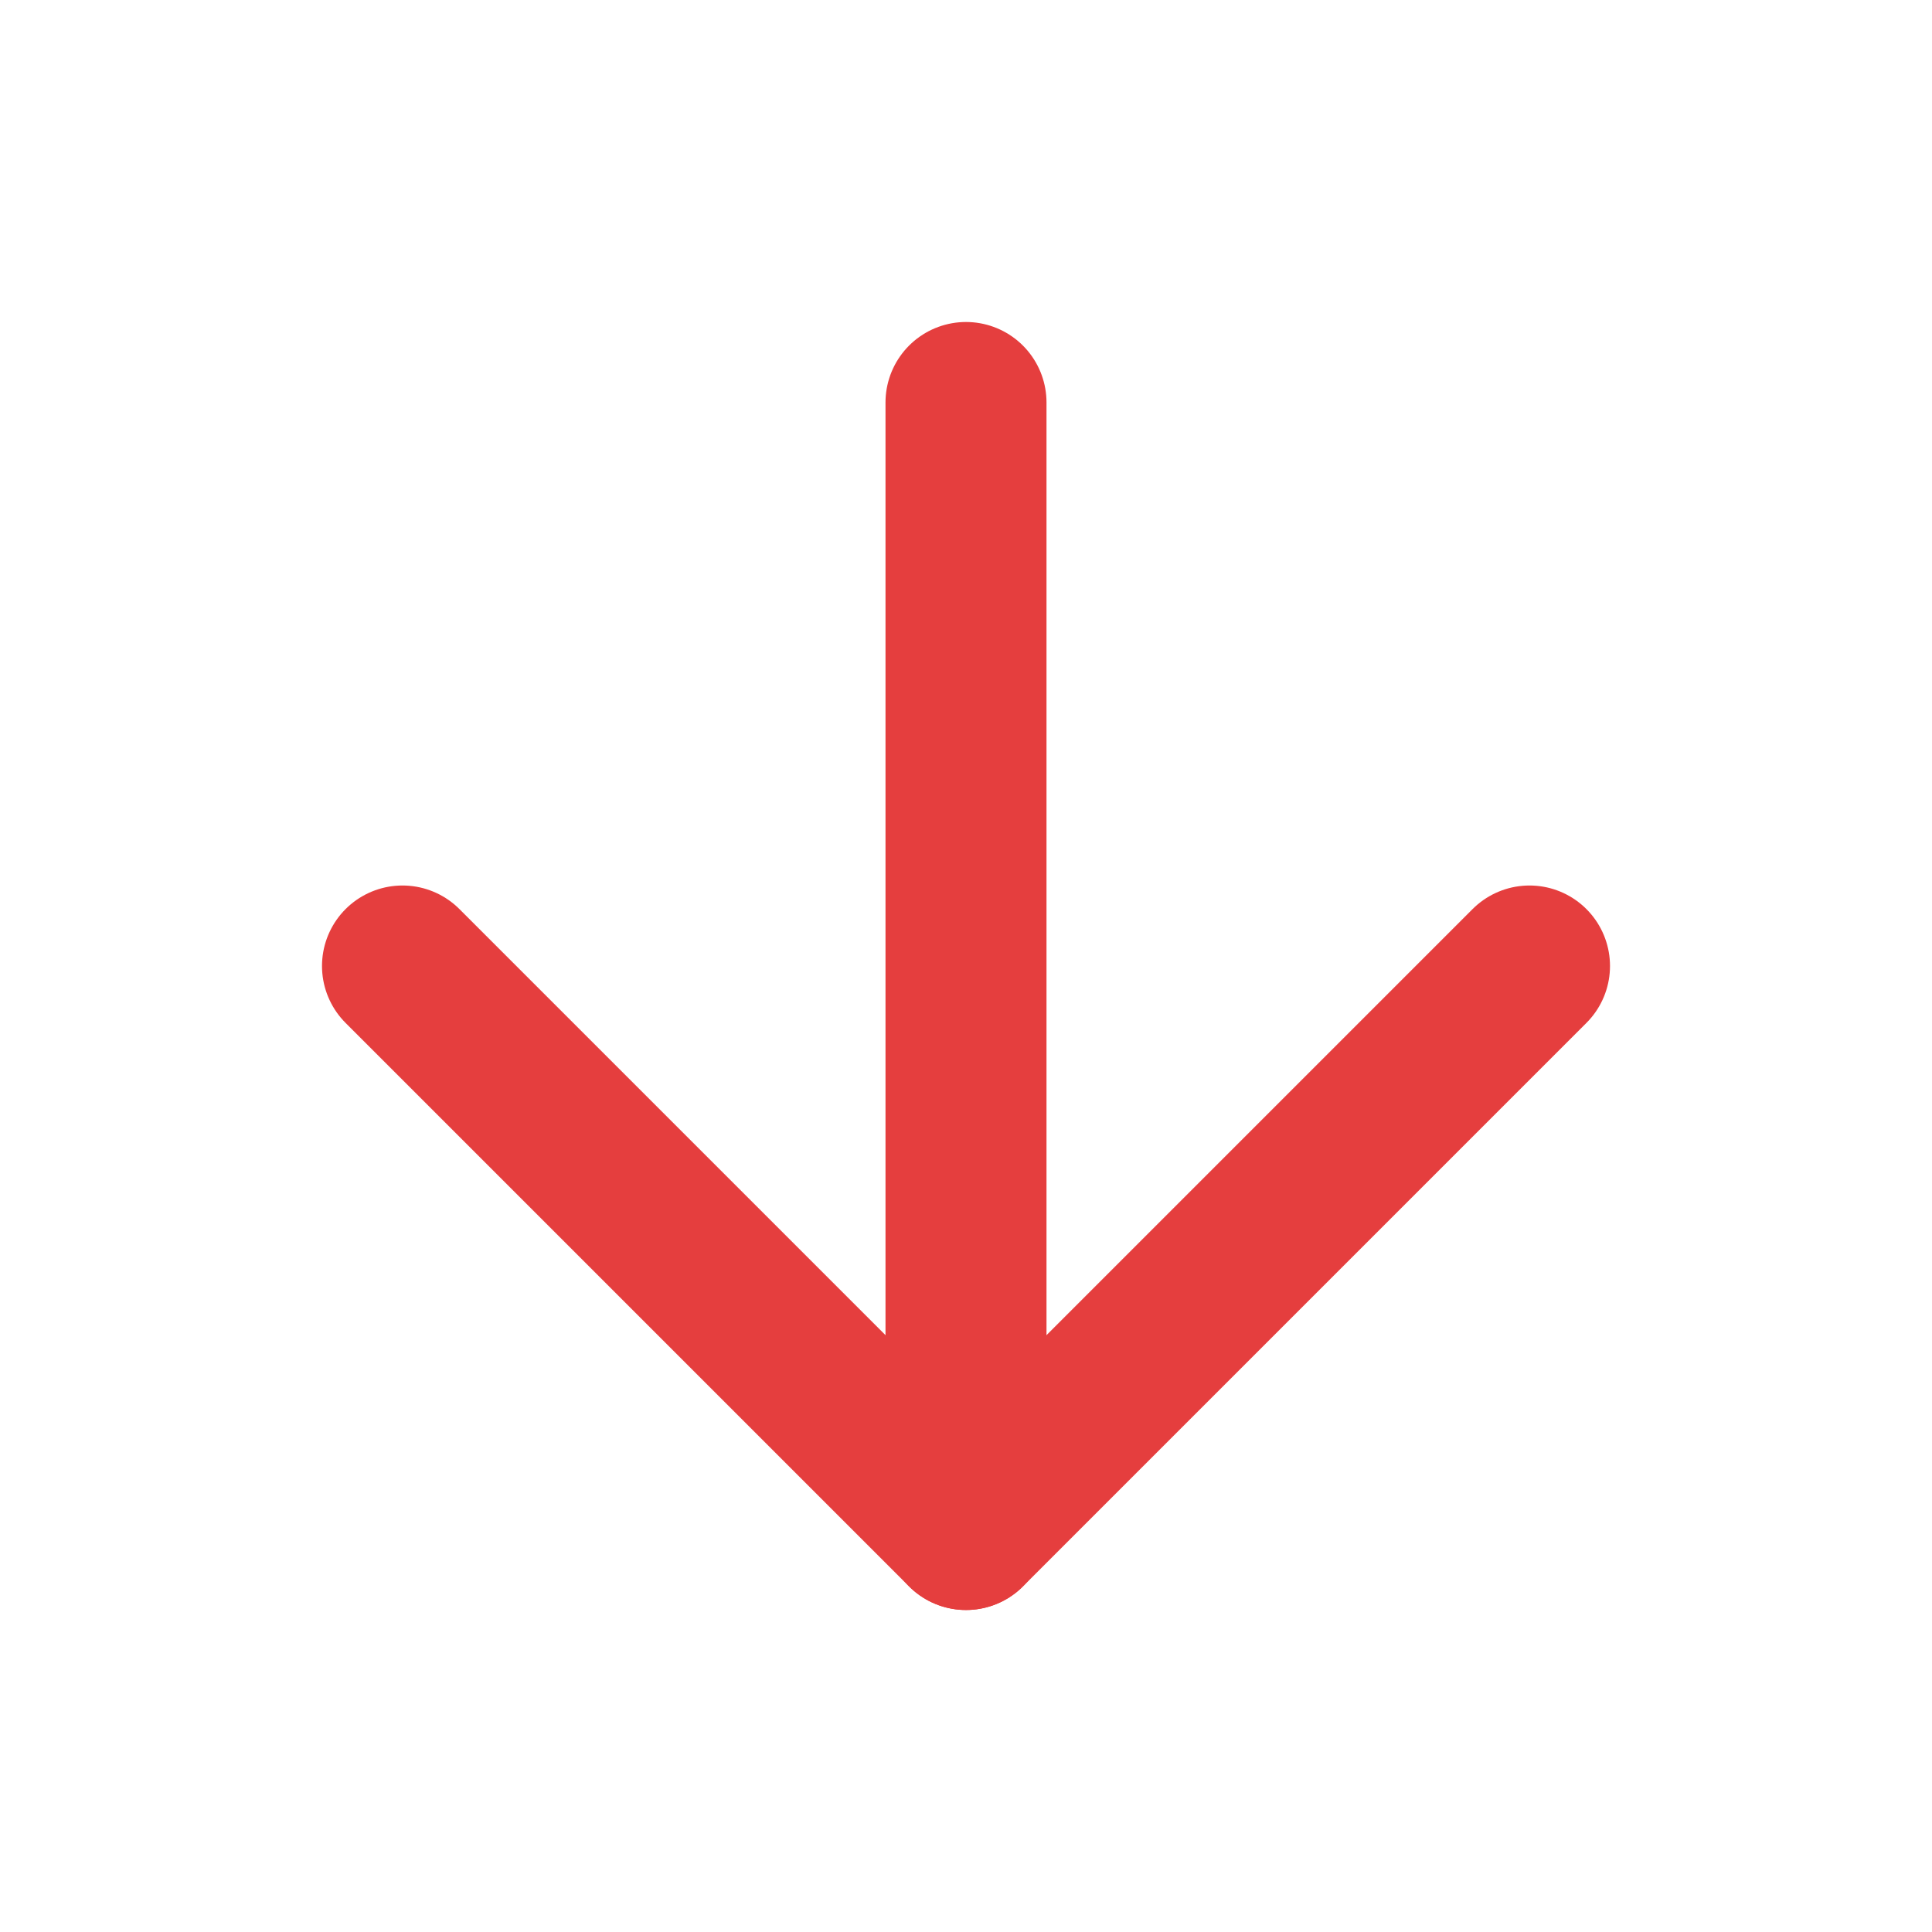
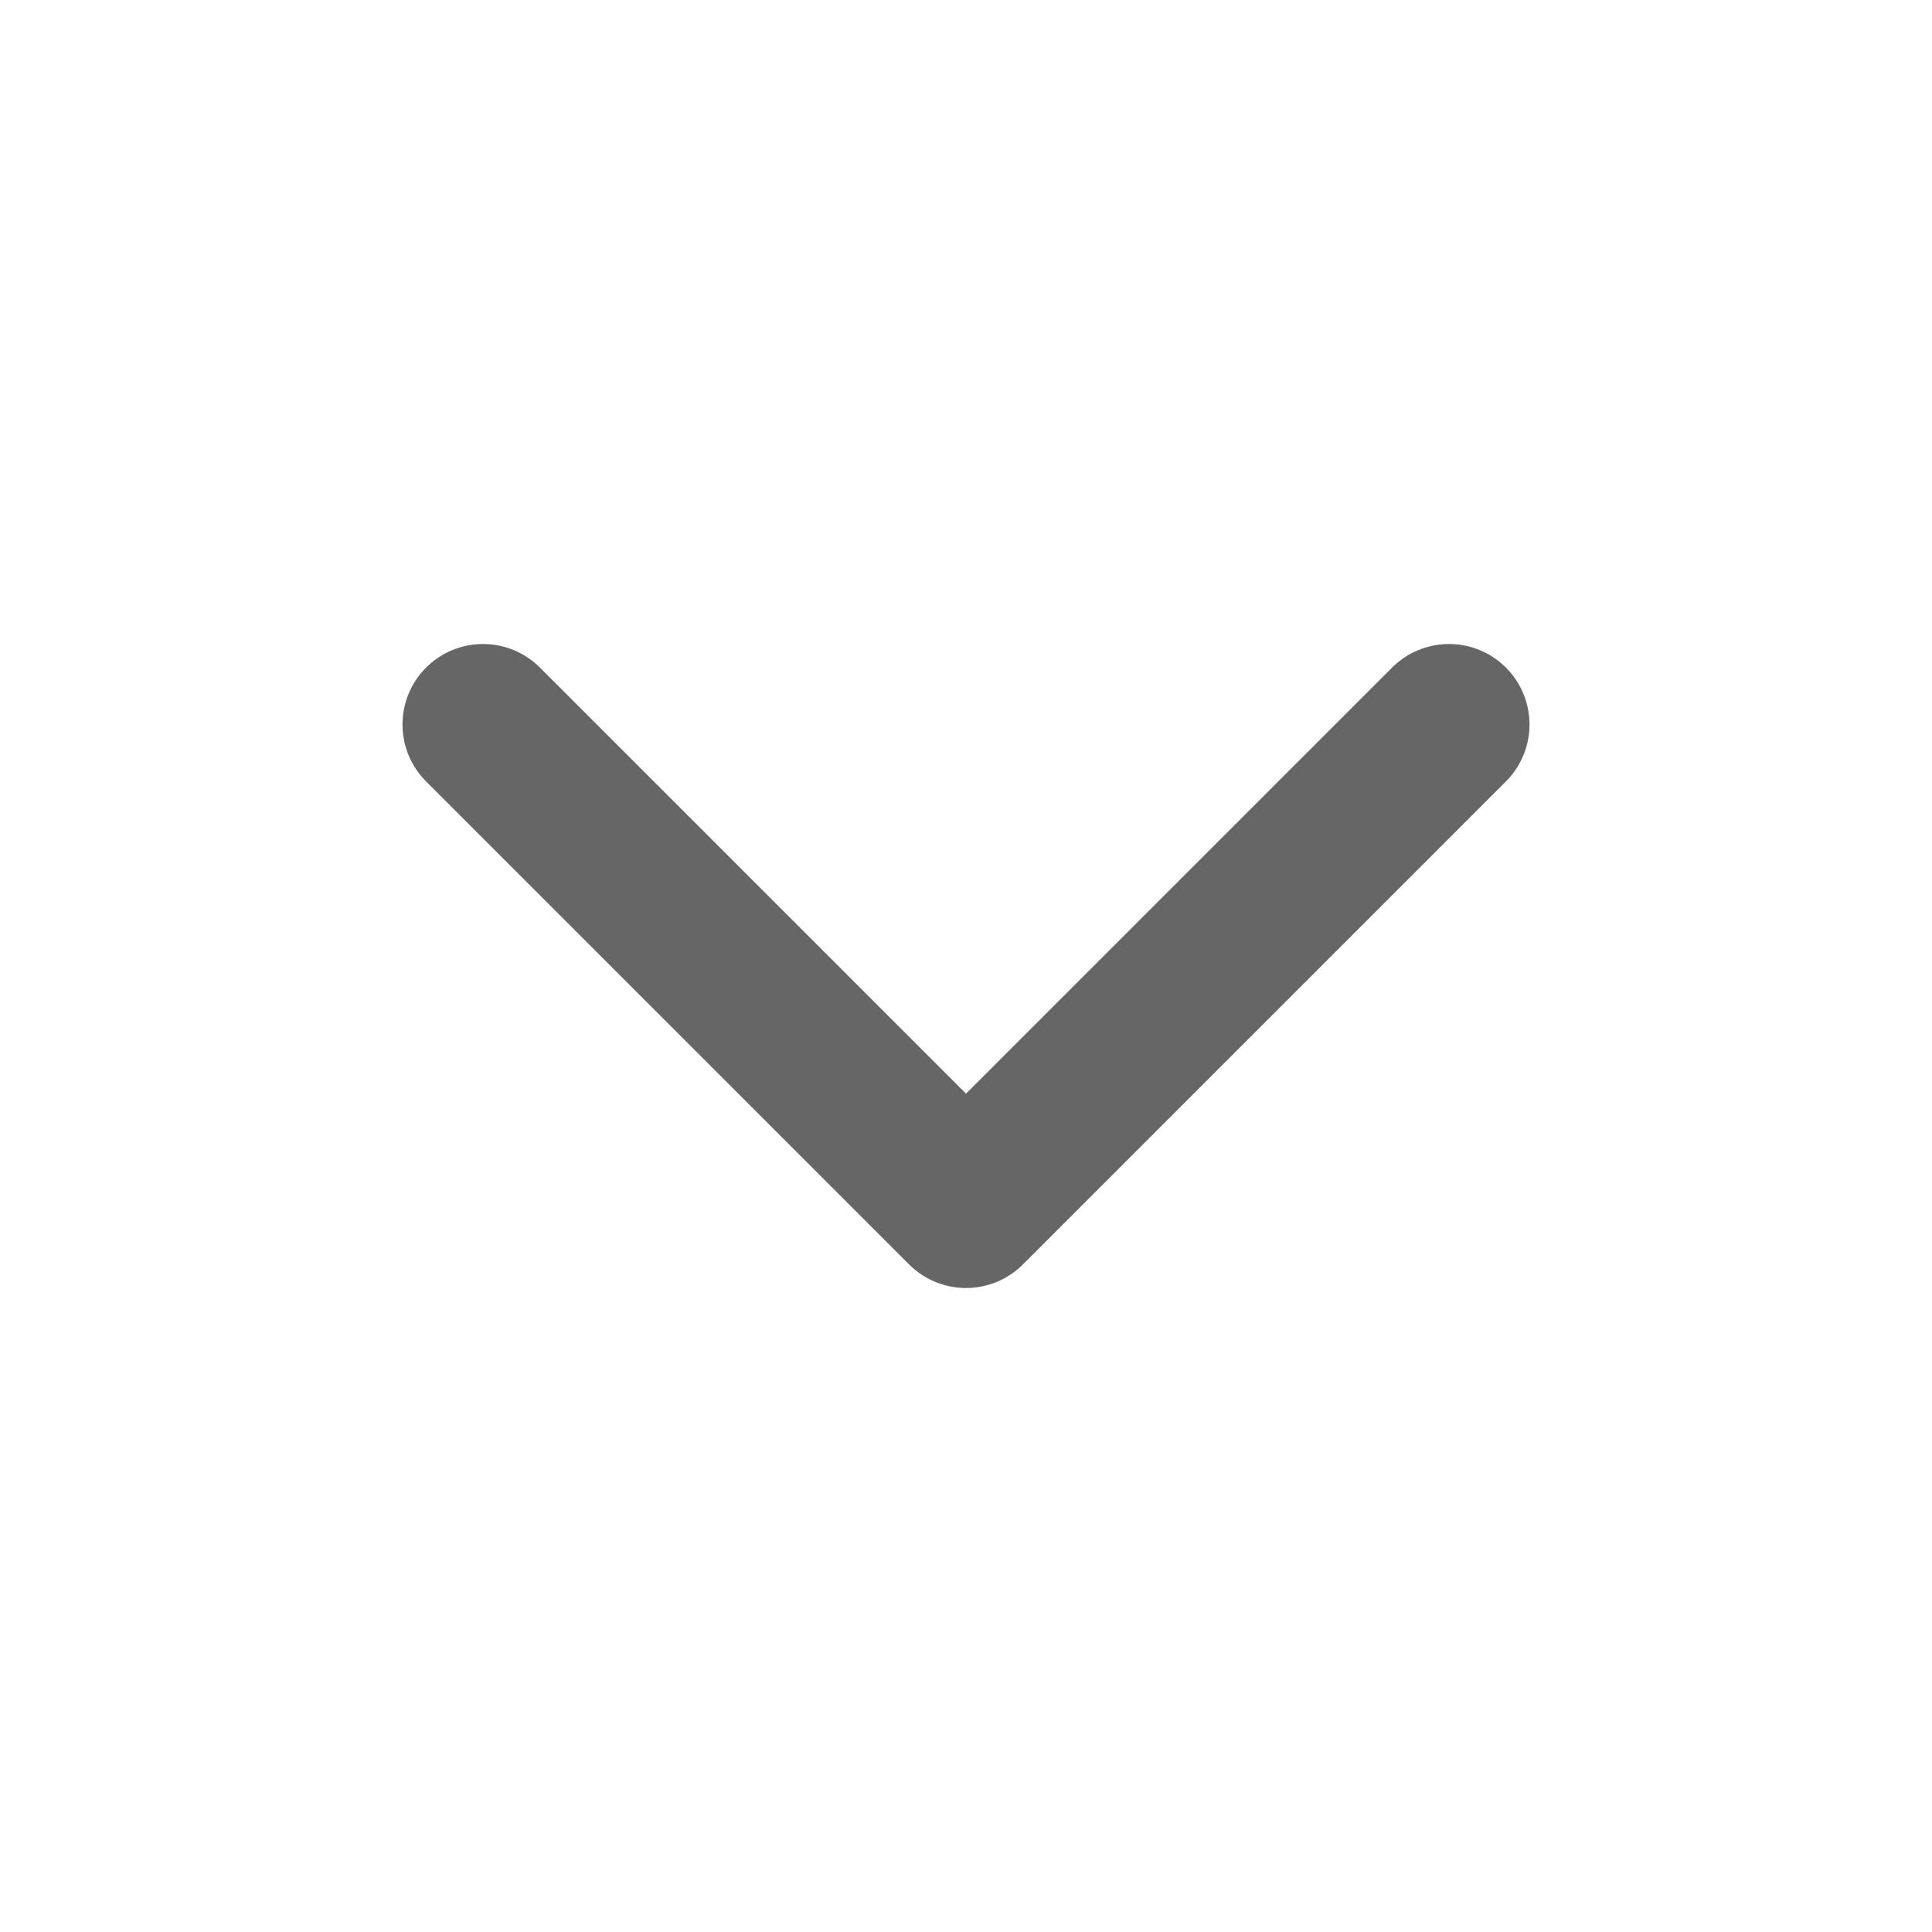
- <svg xmlns="http://www.w3.org/2000/svg" width="24" height="24" viewBox="0 0 24 24" fill="none" stroke="#E53E3E" stroke-width="2" stroke-linecap="round" stroke-linejoin="round">
-   <path d="M12 5v14" />
-   <path d="M19 12l-7 7-7-7" />
+ <svg xmlns="http://www.w3.org/2000/svg" width="24" height="24" viewBox="0 0 24 24" fill="none" stroke="#666666" stroke-width="2" stroke-linecap="round" stroke-linejoin="round">
+   <path d="M6 9l6 6 6-6" />
</svg>
